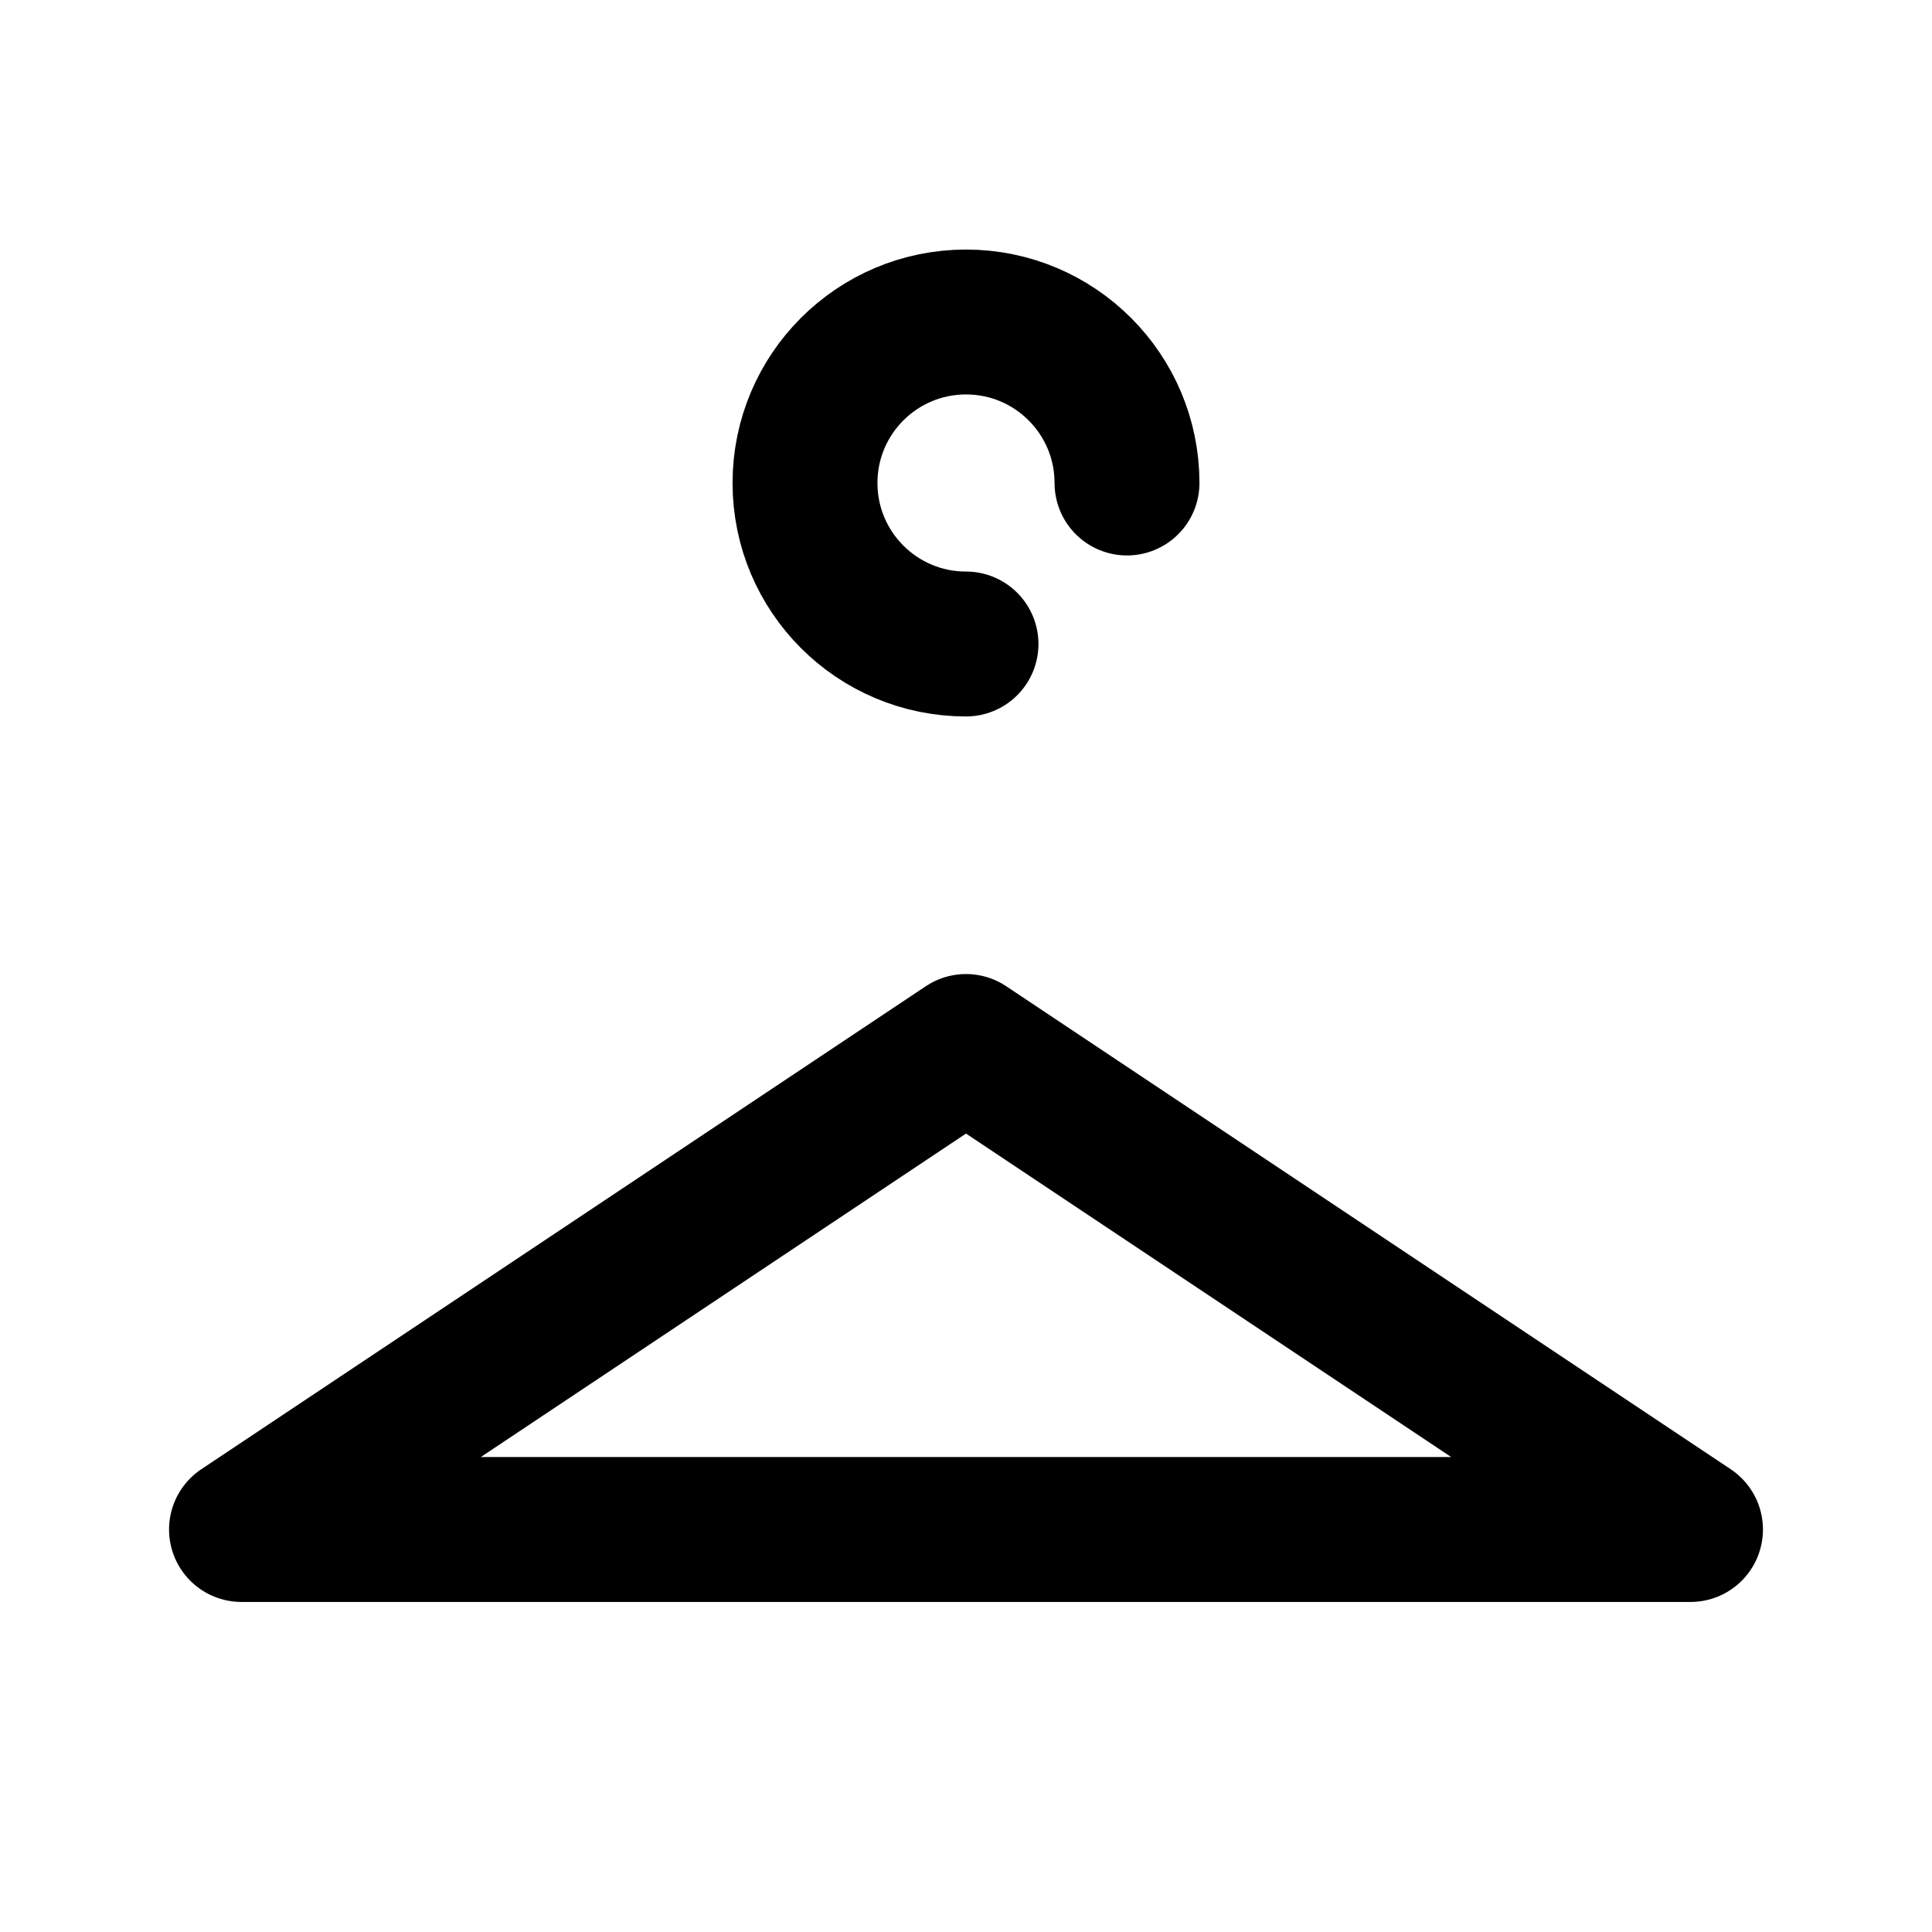
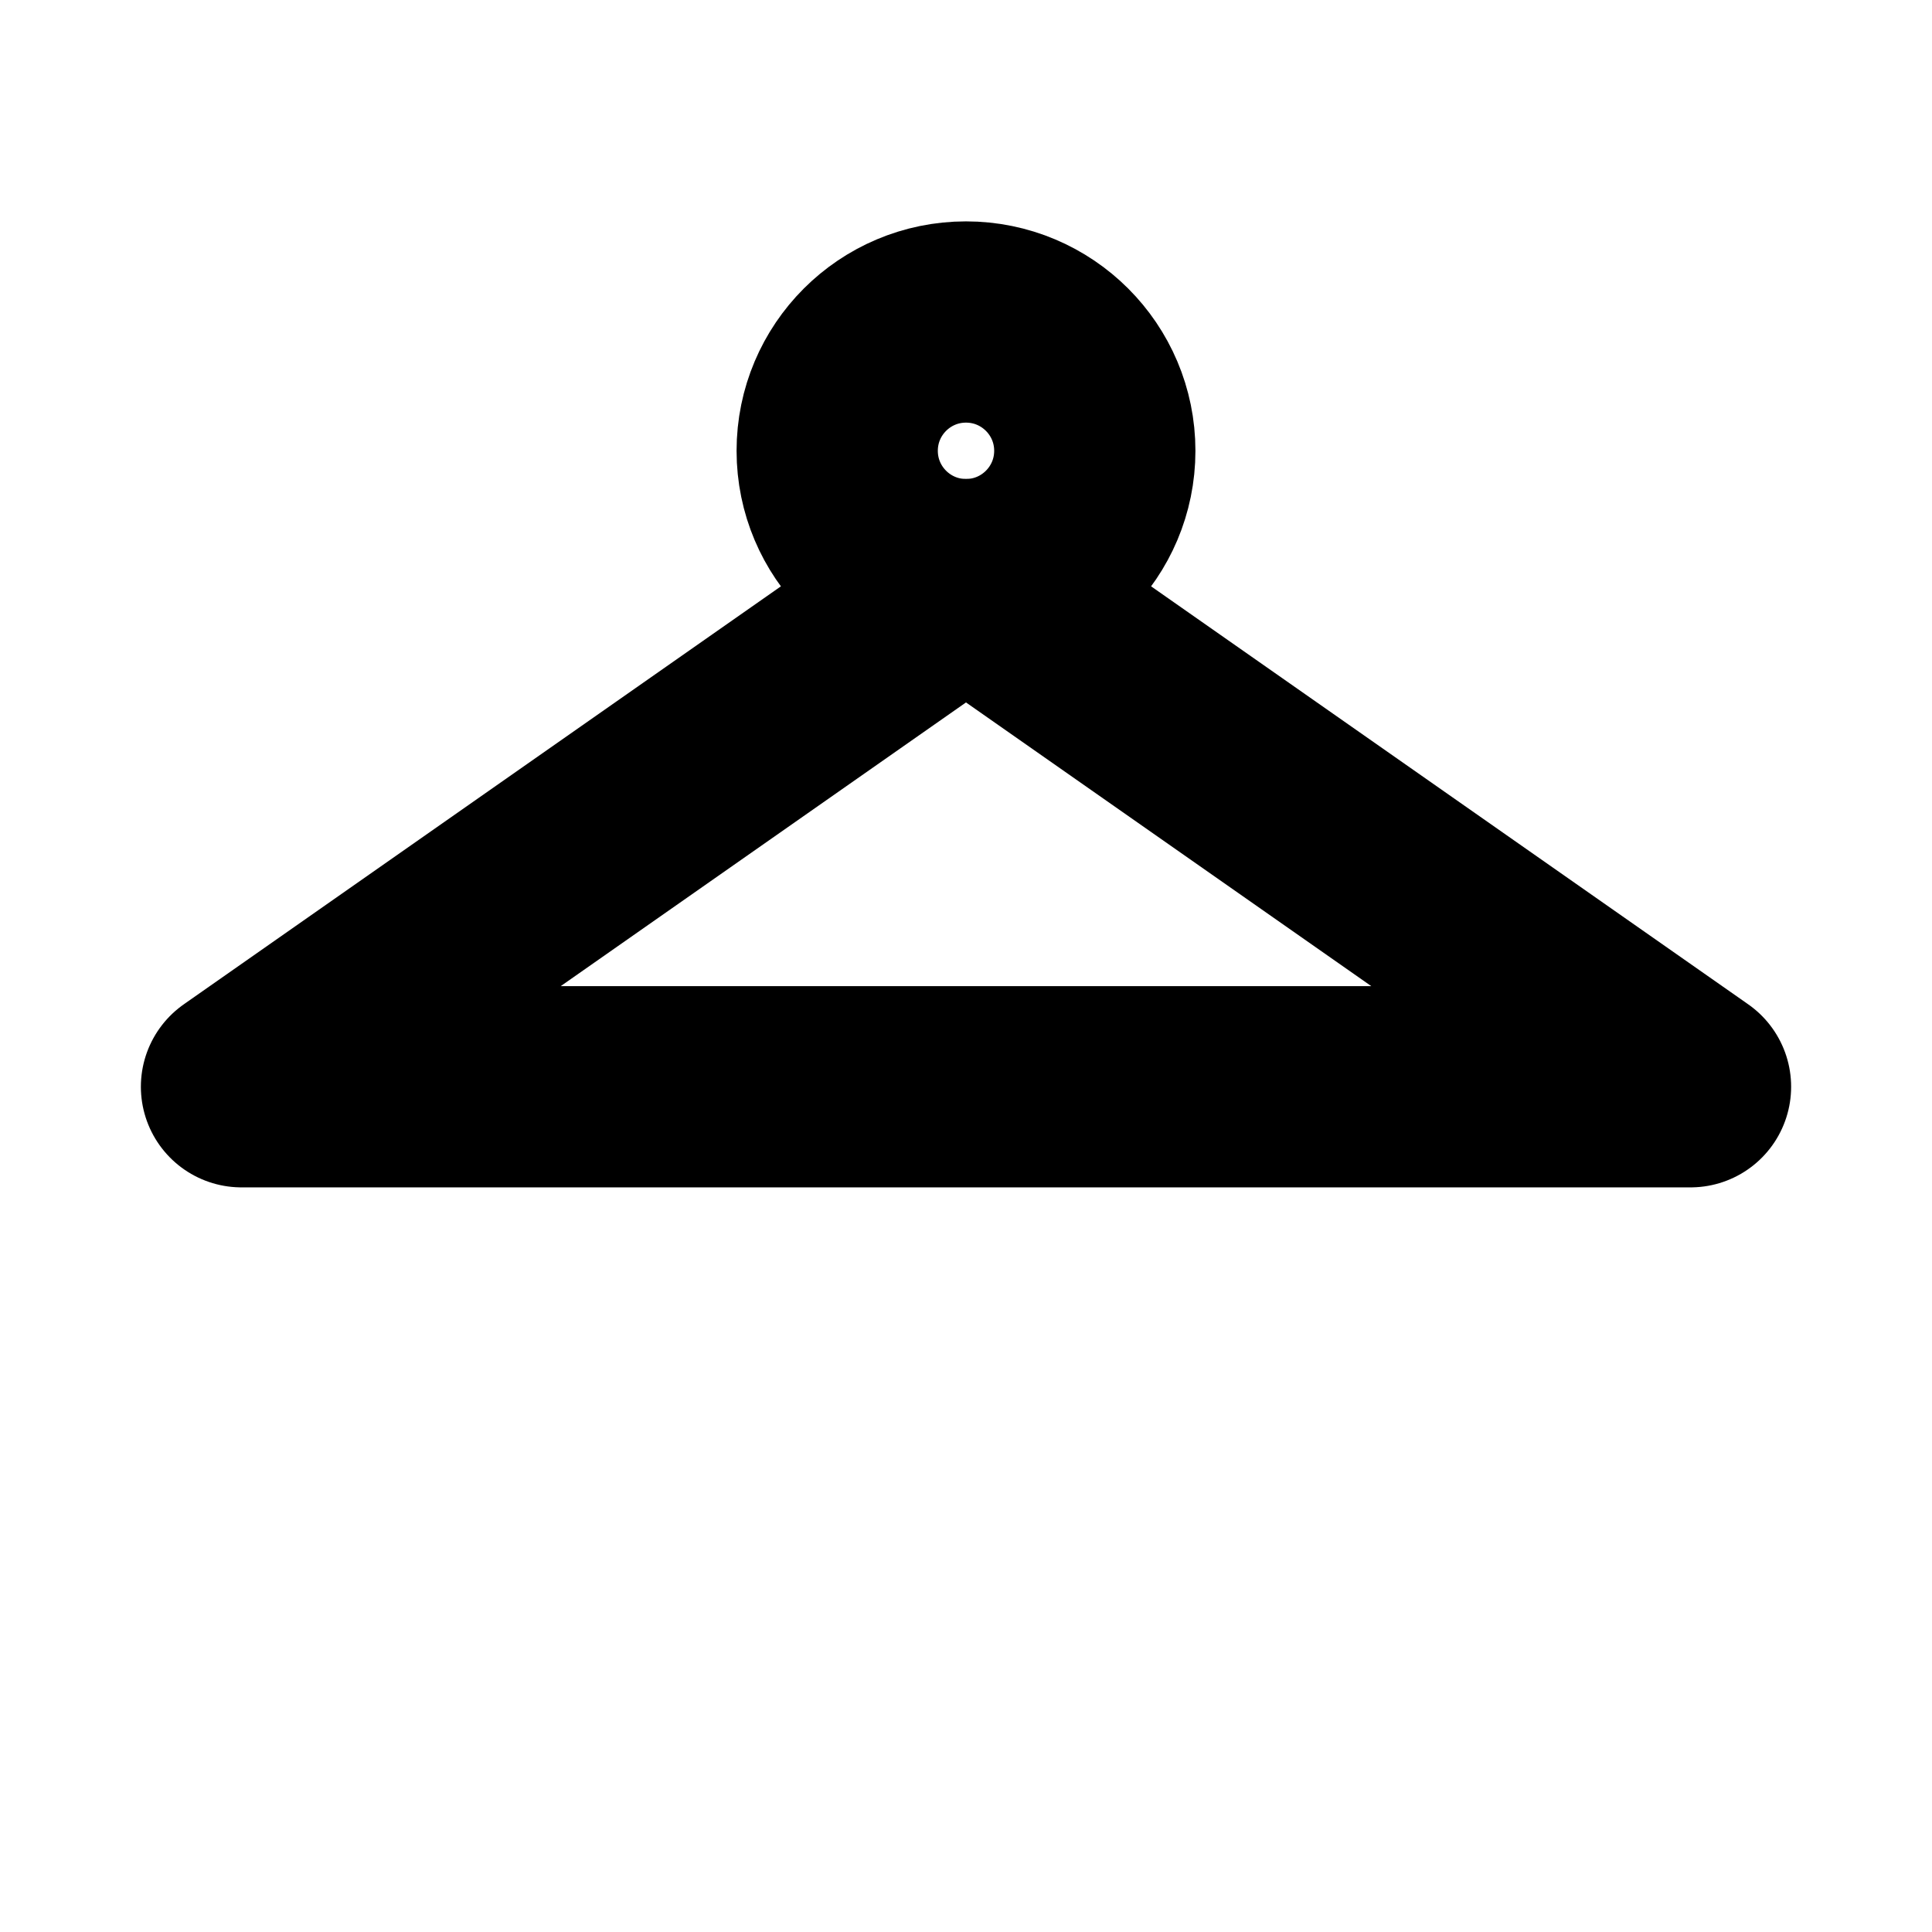
- <svg xmlns="http://www.w3.org/2000/svg" viewBox="0 0 24 24" fill="none" stroke="currentColor" stroke-width="1.8" stroke-linejoin="round" stroke-linecap="round">
-   <path d="M12 8a2 2 0 112-2" />
-   <path d="M3 19l9-6 9 6H3z" />
+ <svg xmlns="http://www.w3.org/2000/svg" viewBox="0 0 24 24" fill="none" stroke="currentColor" stroke-width="2.5" stroke-linejoin="round" stroke-linecap="round">
+   <path d="M12 4a1.6 1.6 0 1 0 0 3.2A1.6 1.6 0 0 0 12 4Z" />
+   <path d="M12 7.2 3 13.5h18L12 7.2Z" />
</svg>
